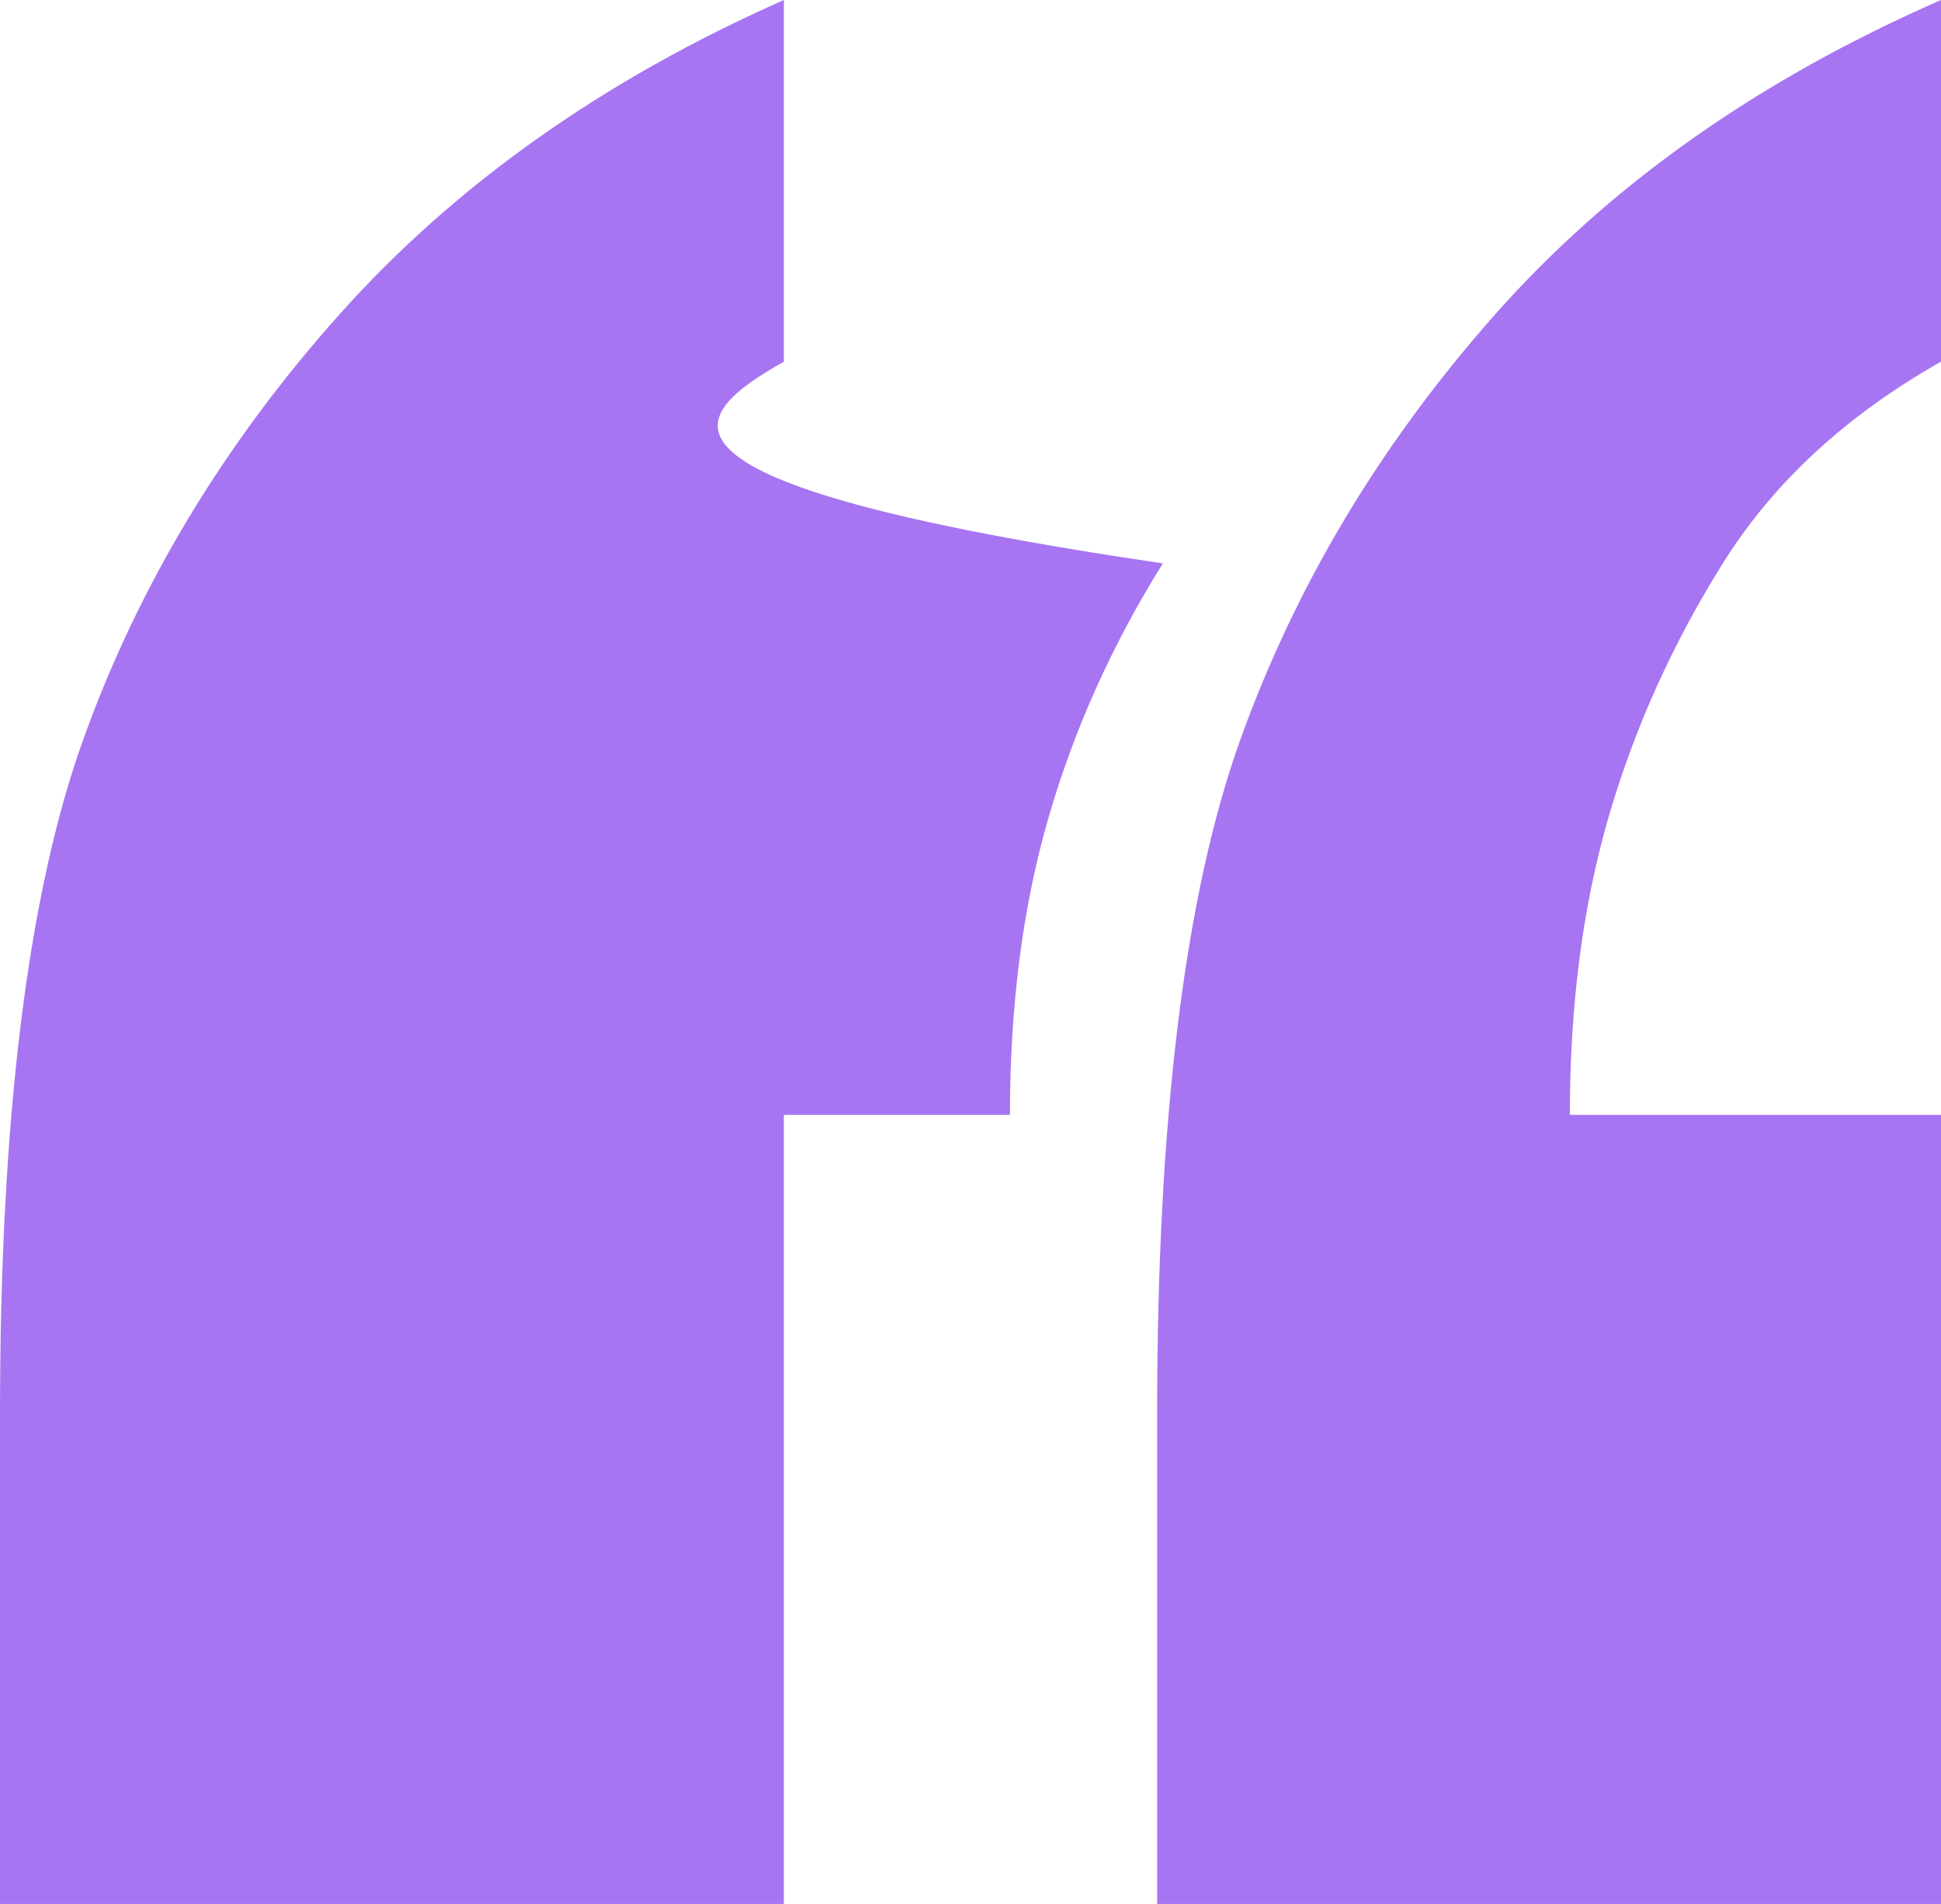
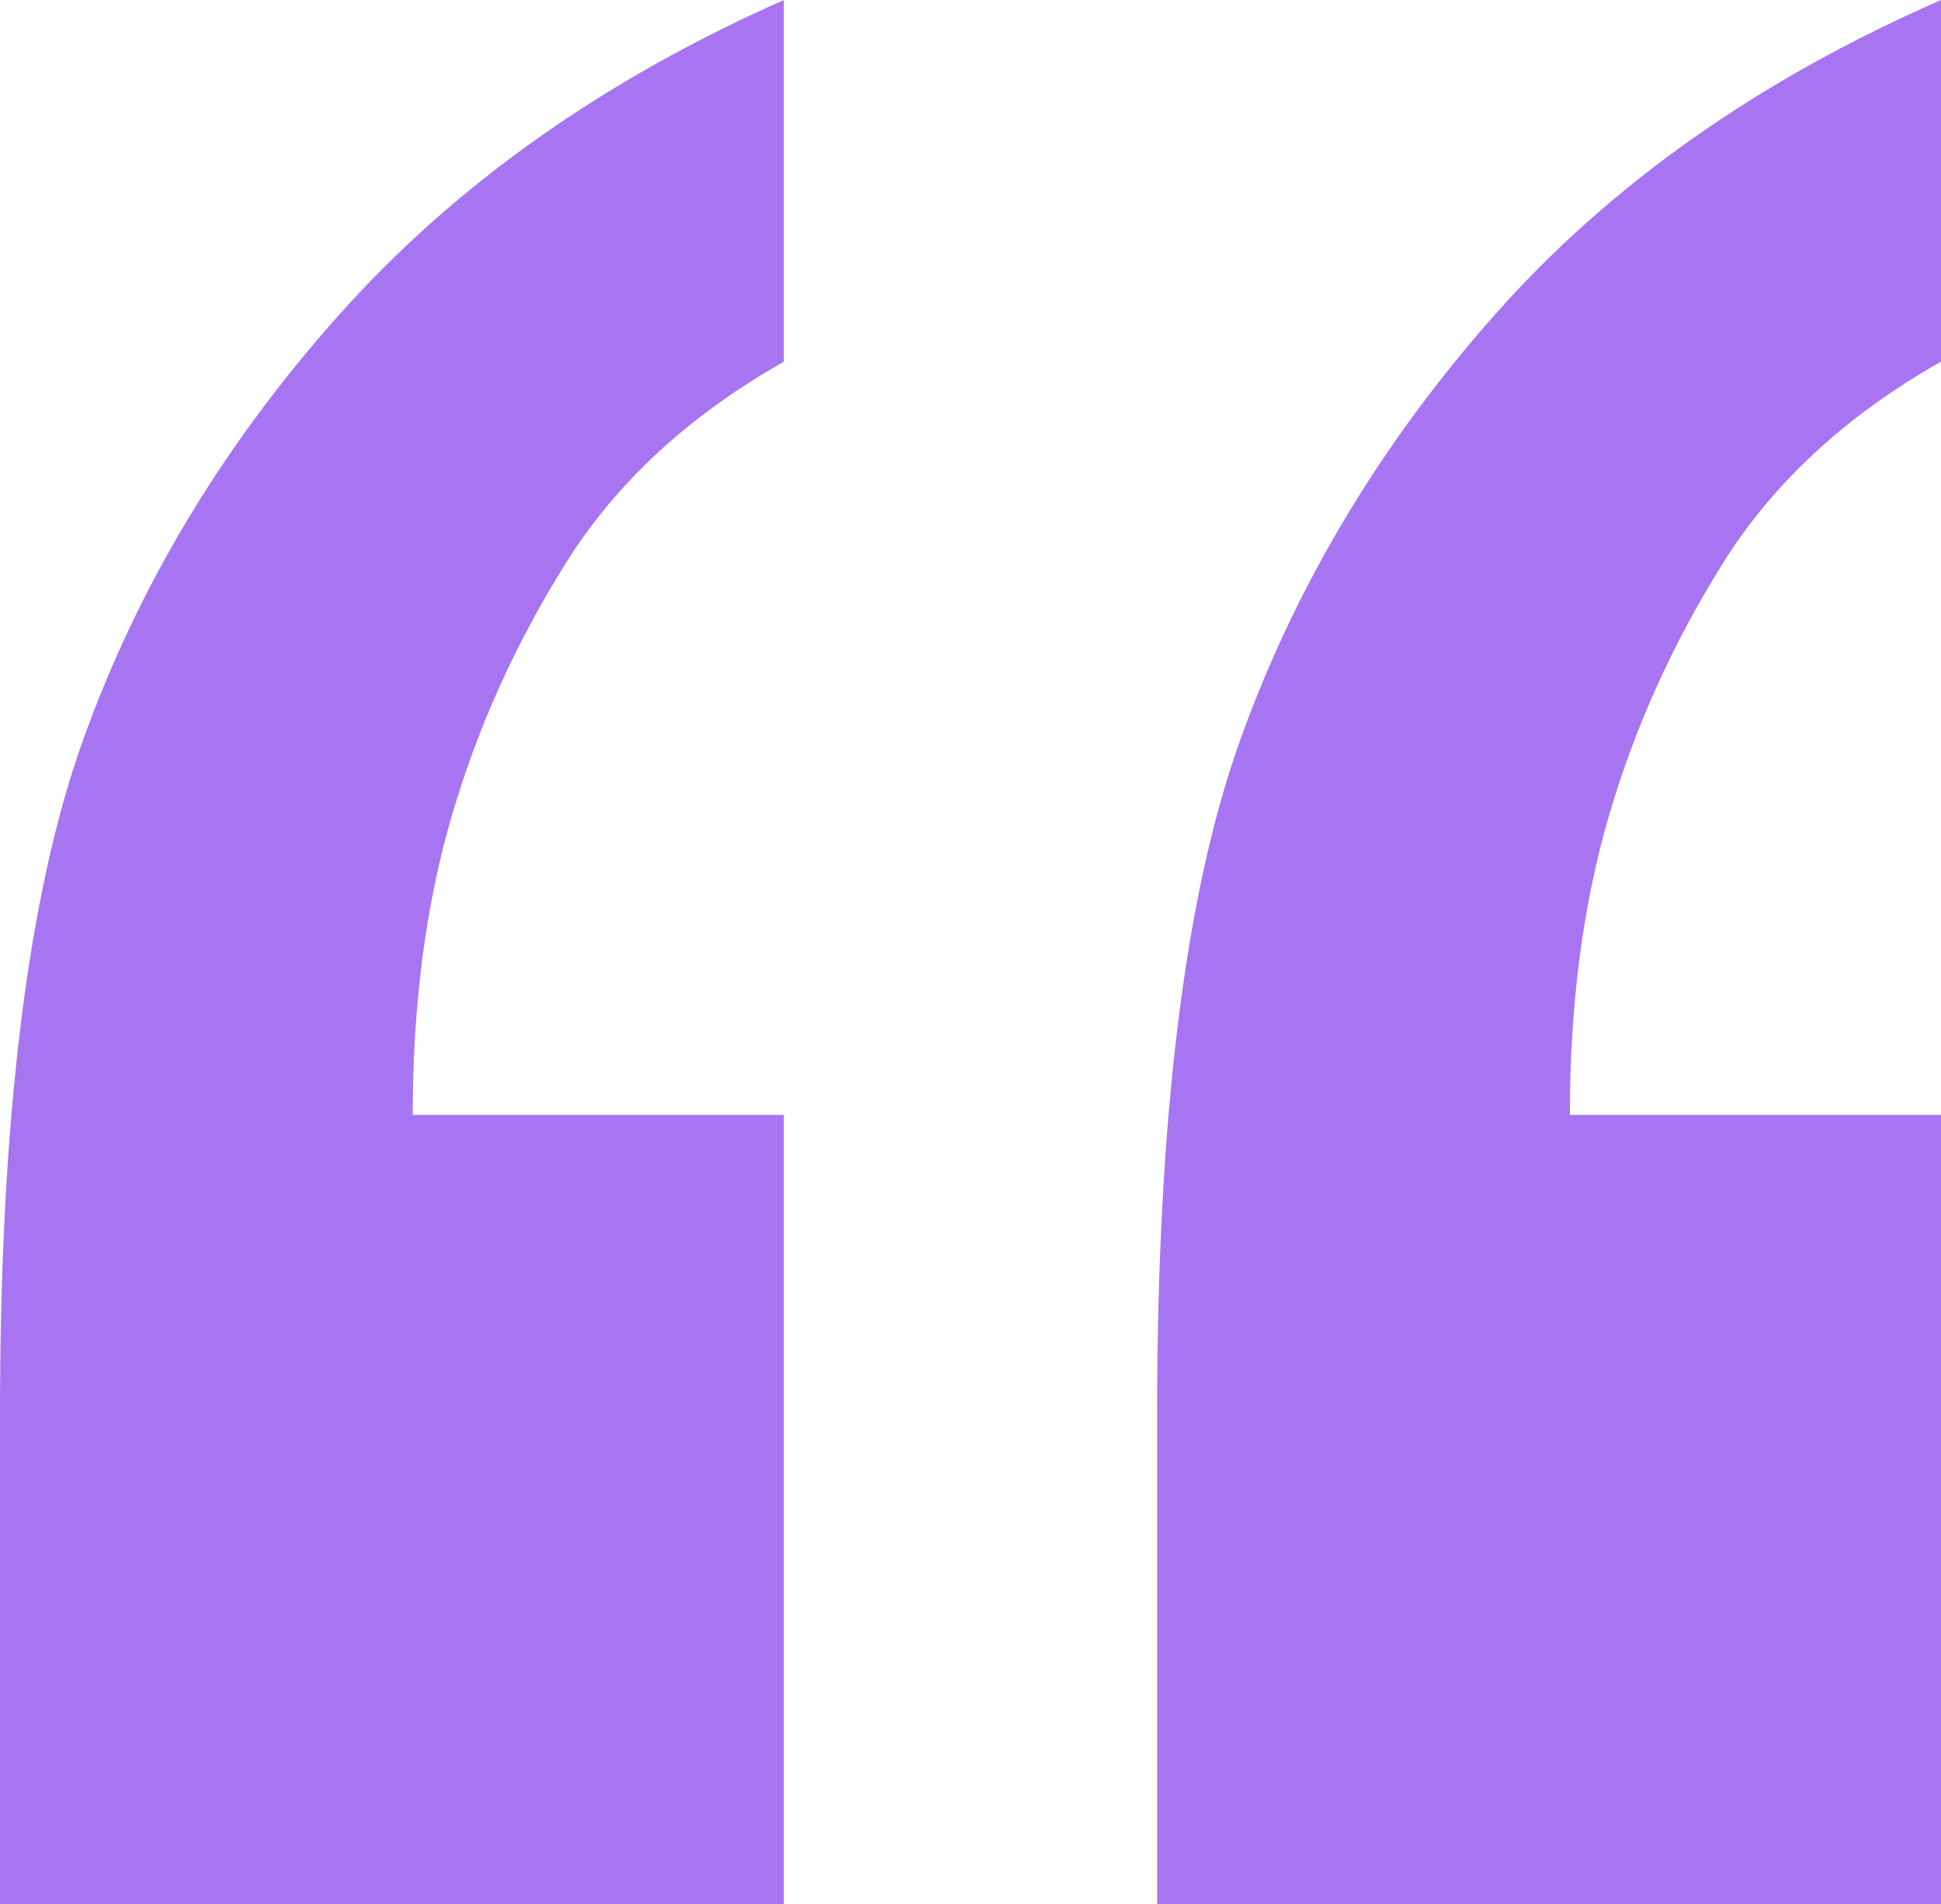
<svg xmlns="http://www.w3.org/2000/svg" width="104" height="102">
-   <path d="M104 102V59.727H84.114c0-5.871.689-11.182 2.068-15.933 1.379-4.75 3.42-9.287 6.125-13.61C95.01 25.86 98.909 22.257 104 19.375V0c-9.758 4.27-17.712 9.874-23.864 16.813-6.151 6.939-10.712 14.545-13.681 22.818C63.485 47.904 62 59.941 62 75.74V102h42zm-62 0V59.727h12.114c0-5.871.689-11.182 2.068-15.933 1.379-4.75 3.42-9.287 6.125-13.61C33.01 25.86 36.909 22.257 42 19.375V0c-9.652 4.27-17.58 9.874-23.784 16.813C12.01 23.752 7.424 31.358 4.455 39.631 1.485 47.904 0 59.941 0 75.74V102h42z" fill="#A775F1" fill-rule="nonzero" />
+   <path d="M104 102V59.727H84.114c0-5.871.689-11.182 2.068-15.933 1.379-4.75 3.42-9.287 6.125-13.61C95.01 25.86 98.909 22.257 104 19.375V0c-9.758 4.27-17.712 9.874-23.864 16.813-6.151 6.939-10.712 14.545-13.681 22.818C63.485 47.904 62 59.941 62 75.74V102h42zm-62 0V59.727H22.114c0-5.871.689-11.182 2.068-15.933 1.379-4.75 3.42-9.287 6.125-13.61C33.01 25.86 36.909 22.257 42 19.375V0c-9.652 4.27-17.58 9.874-23.784 16.813C12.01 23.752 7.424 31.358 4.455 39.631 1.485 47.904 0 59.941 0 75.74V102h42z" fill="#A775F1" fill-rule="nonzero" />
</svg>
